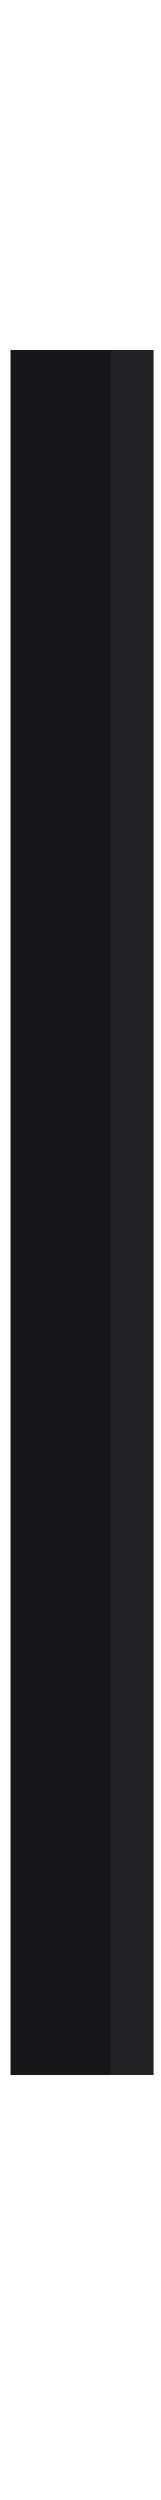
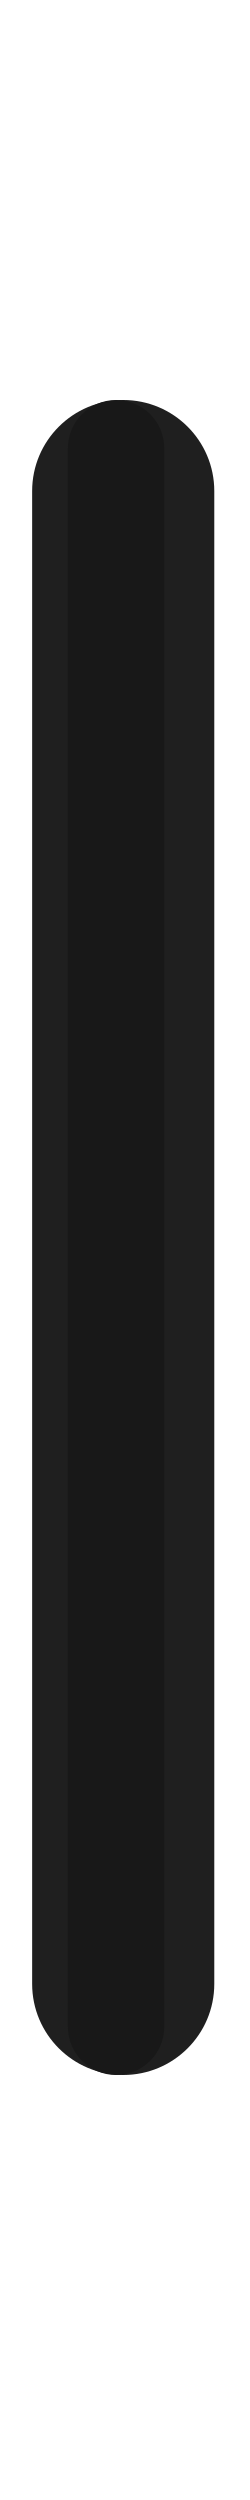
- <svg xmlns="http://www.w3.org/2000/svg" viewBox="-10 0 45 700" width="45" height="700" data-grab-tile="seaboard" data-grab-anchor="x=0 is the key's left edge (white) or the boundary it sits on (black/gap)">
-   <rect x="-7" y="98" width="40" height="483" fill="#222224" />
-   <rect x="-7" y="98" width="28" height="483" fill="#18181a" />
+ <svg xmlns="http://www.w3.org/2000/svg" viewBox="-10 0 70 700" width="70" height="700" data-grab-tile="seaboard" data-grab-anchor="x=0 is the key's left edge (white) or the boundary it sits on (black/gap)">
+   <rect x="-1" y="112" width="51" height="469" rx="25.5" fill="#1f1f1f" />
+   <rect x="9" y="112" width="27" height="469" rx="13.5" fill="#181818" />
</svg>
